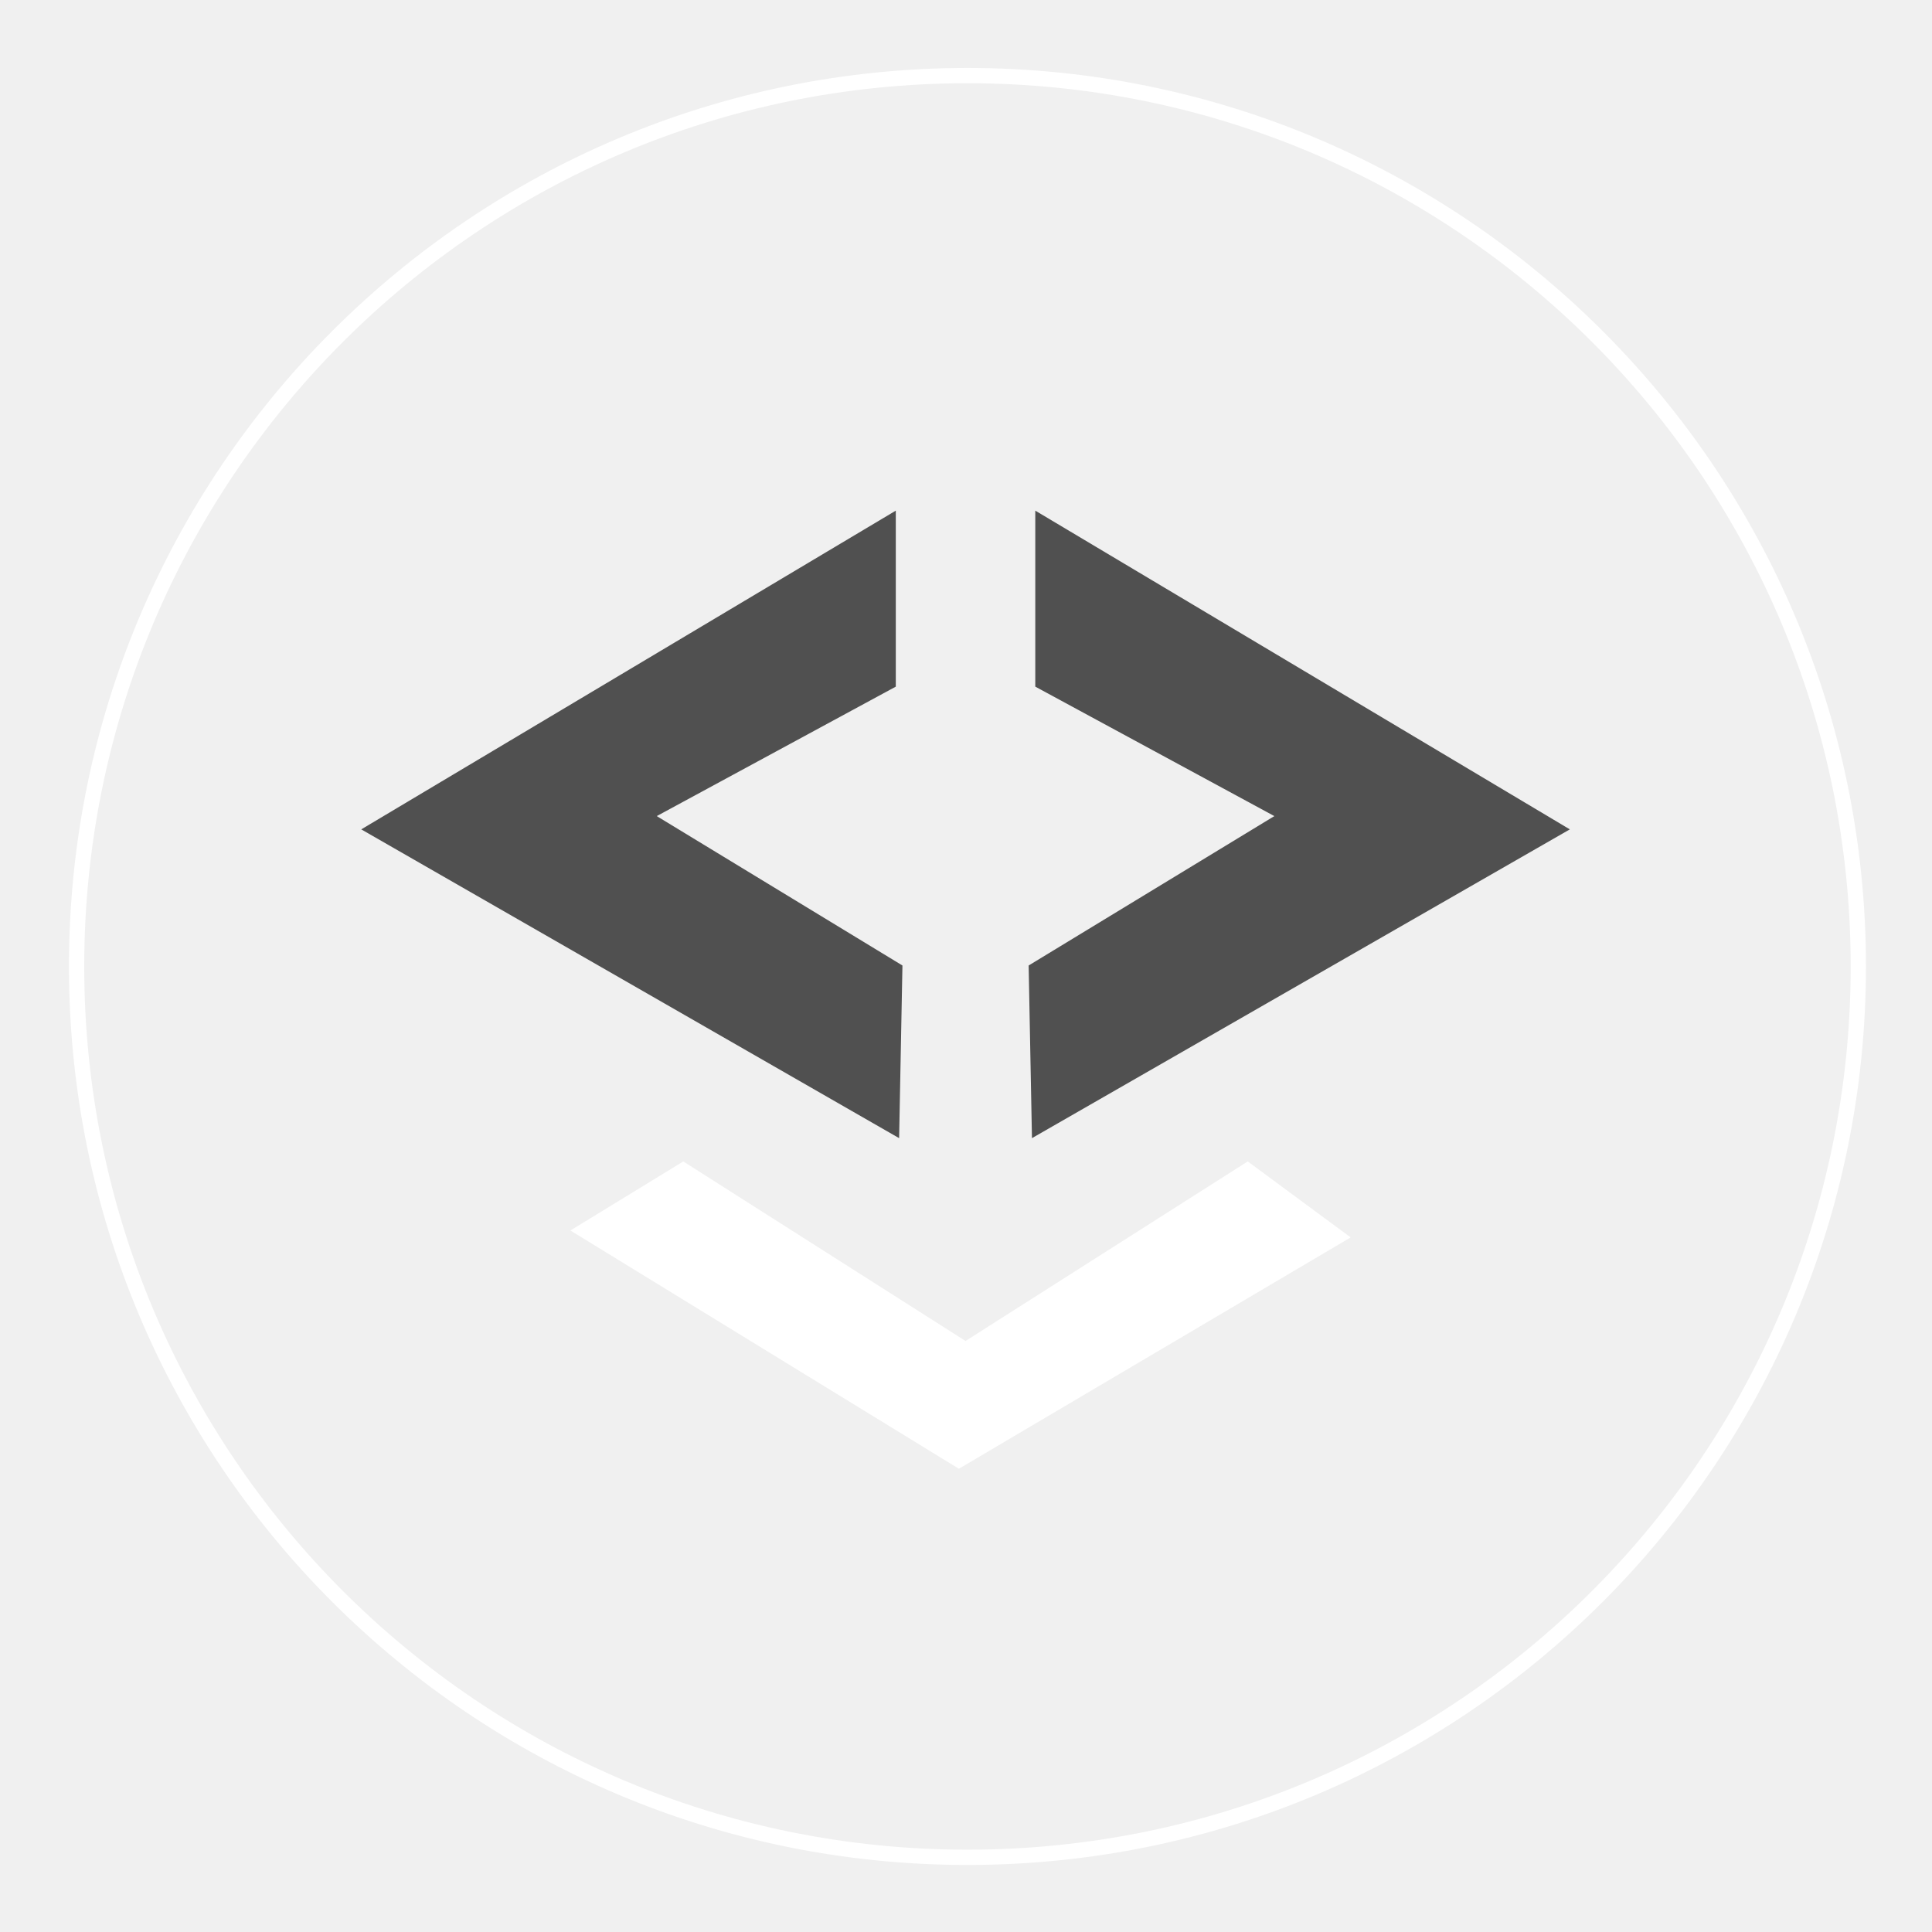
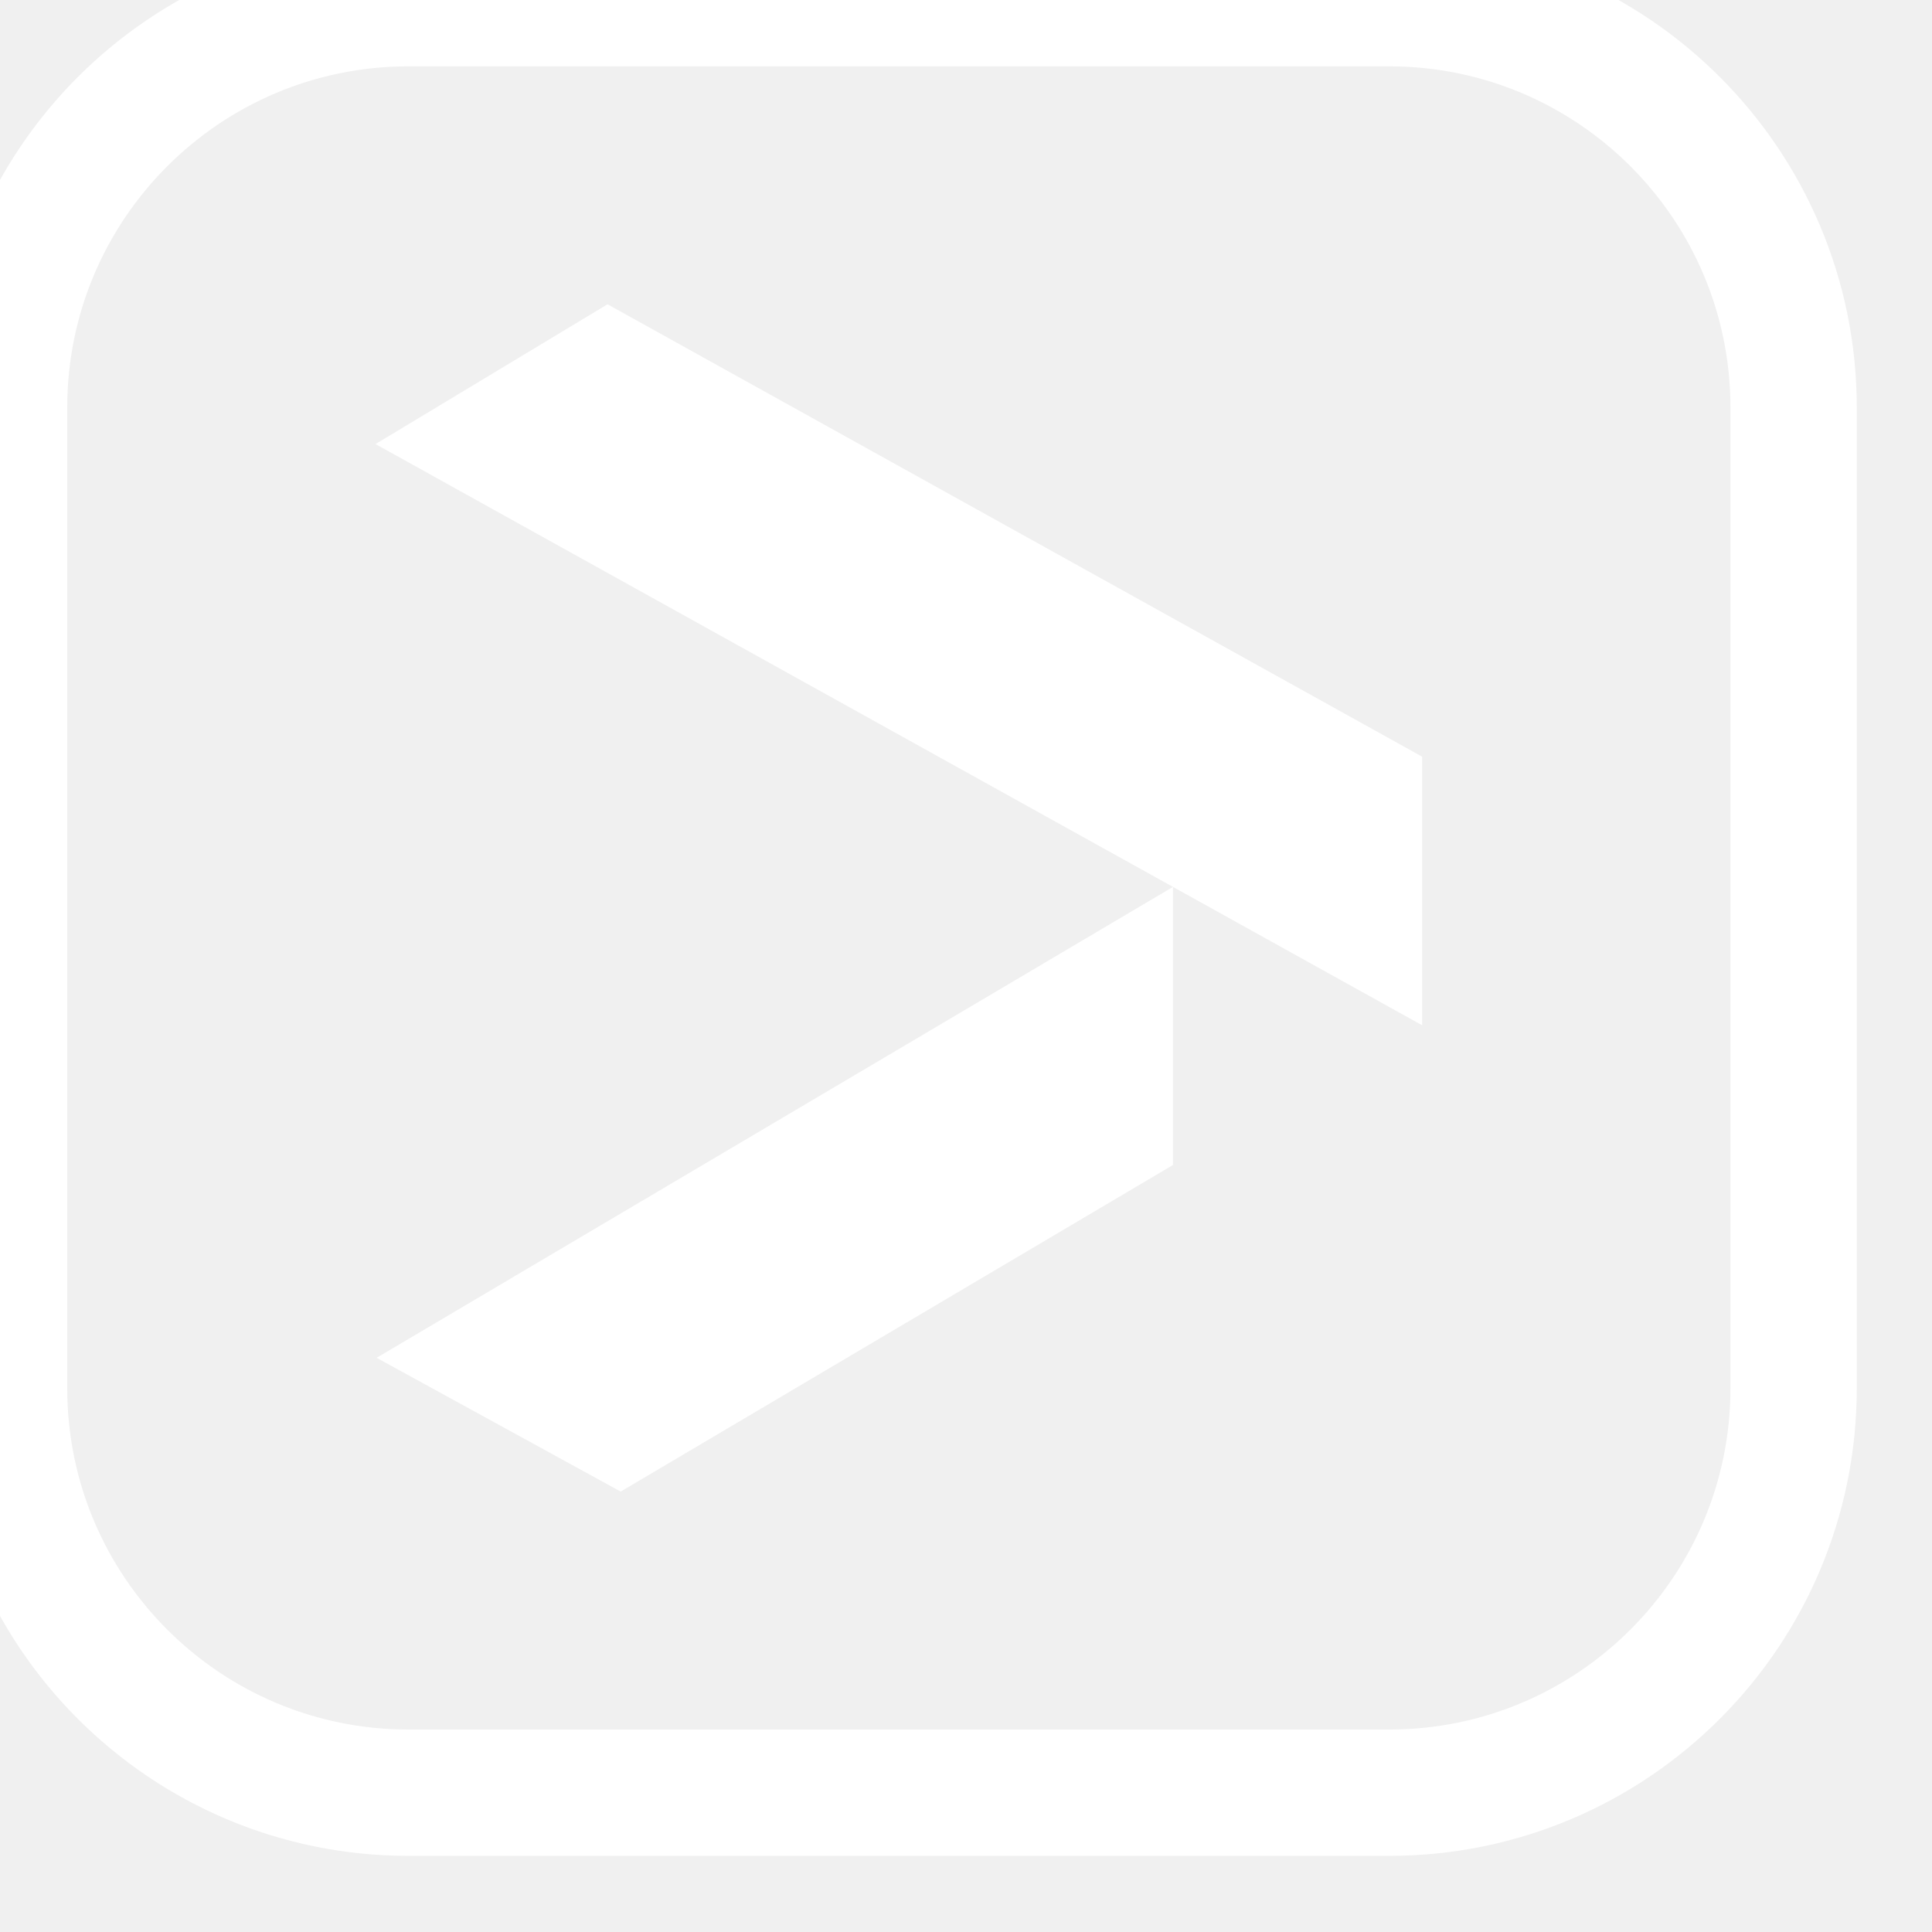
- <svg xmlns="http://www.w3.org/2000/svg" version="1.1" width="253" height="253" viewBox="0 0 253 253" xml:space="preserve">
-   <defs>
- </defs>
-   <g transform="matrix(3.07 0 0 3.07 126.69 126.56)">
-     <circle style="stroke: rgb(255,255,255); stroke-width: 2; stroke-dasharray: none; stroke-linecap: butt; stroke-dashoffset: 0; stroke-linejoin: miter; stroke-miterlimit: 4; fill: none; fill-rule: nonzero; opacity: 1;" vector-effect="non-scaling-stroke" cx="0" cy="0" r="38" />
-   </g>
-   <g transform="matrix(1 0 0 1 82.74 107.96)">
-     <path style="stroke: rgb(0,0,0); stroke-width: 0; stroke-dasharray: ; stroke-linecap: butt; stroke-dashoffset: 0; stroke-linejoin: miter; stroke-miterlimit: 4; fill: rgb(80,80,80); fill-rule: nonzero; opacity: 1;" transform=" translate(-96.52, -302.83)" d="M 131.522 343.913 L 61.087 303.478 L 131.087 261.739 L 131.087 284.787 L 99.783 301.739 L 131.957 321.304 L 131.522 343.913" stroke-linecap="round" />
-   </g>
-   <g transform="matrix(-1 0 0 1 170.14 107.96)">
-     <path style="stroke: rgb(0,0,0); stroke-width: 0; stroke-dasharray: ; stroke-linecap: butt; stroke-dashoffset: 0; stroke-linejoin: miter; stroke-miterlimit: 4; fill: rgb(80,80,80); fill-rule: nonzero; opacity: 1;" transform=" translate(-96.52, -302.83)" d="M 131.522 343.913 L 61.087 303.478 L 131.087 261.739 L 131.087 284.787 L 99.783 301.739 L 131.957 321.304 L 131.522 343.913" stroke-linecap="round" />
-   </g>
-   <g transform="matrix(1 0 0 1.04 125.79 172.21)">
-     <path style="stroke: rgb(0,0,0); stroke-width: 0; stroke-dasharray: none; stroke-linecap: butt; stroke-dashoffset: 0; stroke-linejoin: miter; stroke-miterlimit: 4; fill: rgb(255,255,255); fill-rule: nonzero; opacity: 1;" transform=" translate(-139.57, -366.3)" d="M 140.217 369.565 L 177.174 346.957 L 190.652 356.522 L 139.348 385.652 L 88.478 355.652 L 103.261 346.957 L 140.217 369.565" stroke-linecap="round" />
+ <svg xmlns="http://www.w3.org/2000/svg" version="1.1" width="1024" height="1024" viewBox="0 0 1024 1024" xml:space="preserve">
+   <g id="Layer_6" transform="scale(0.93, 0.93)" transform-origin="512 512">
+     <path style="stroke: rgb(255,255,255); stroke-width: 72; stroke-dasharray: none; stroke-linecap: butt; stroke-dashoffset: 0; stroke-linejoin: miter; stroke-miterlimit: 4; fill: none; fill-rule: nonzero; opacity: 1;" d="M791.677,1.801H232.843C105.525,1.801,2.315,105.012,2.315,232.329     v558.833c0,127.318,103.21,230.529,230.528,230.529h558.834     c127.317,0,230.528-103.211,230.528-230.529V232.329     C1022.205,105.012,918.995,1.801,791.677,1.801z" />
+     <path fill="white" d="M668.476,663.964L353.739,850.071     l-139.092-76.233L668.476,505.481V663.964z     M810.501,584.322L214.019,253.088     l132.23-79.669l464.252,257.829V584.322z" />
  </g>
</svg>
